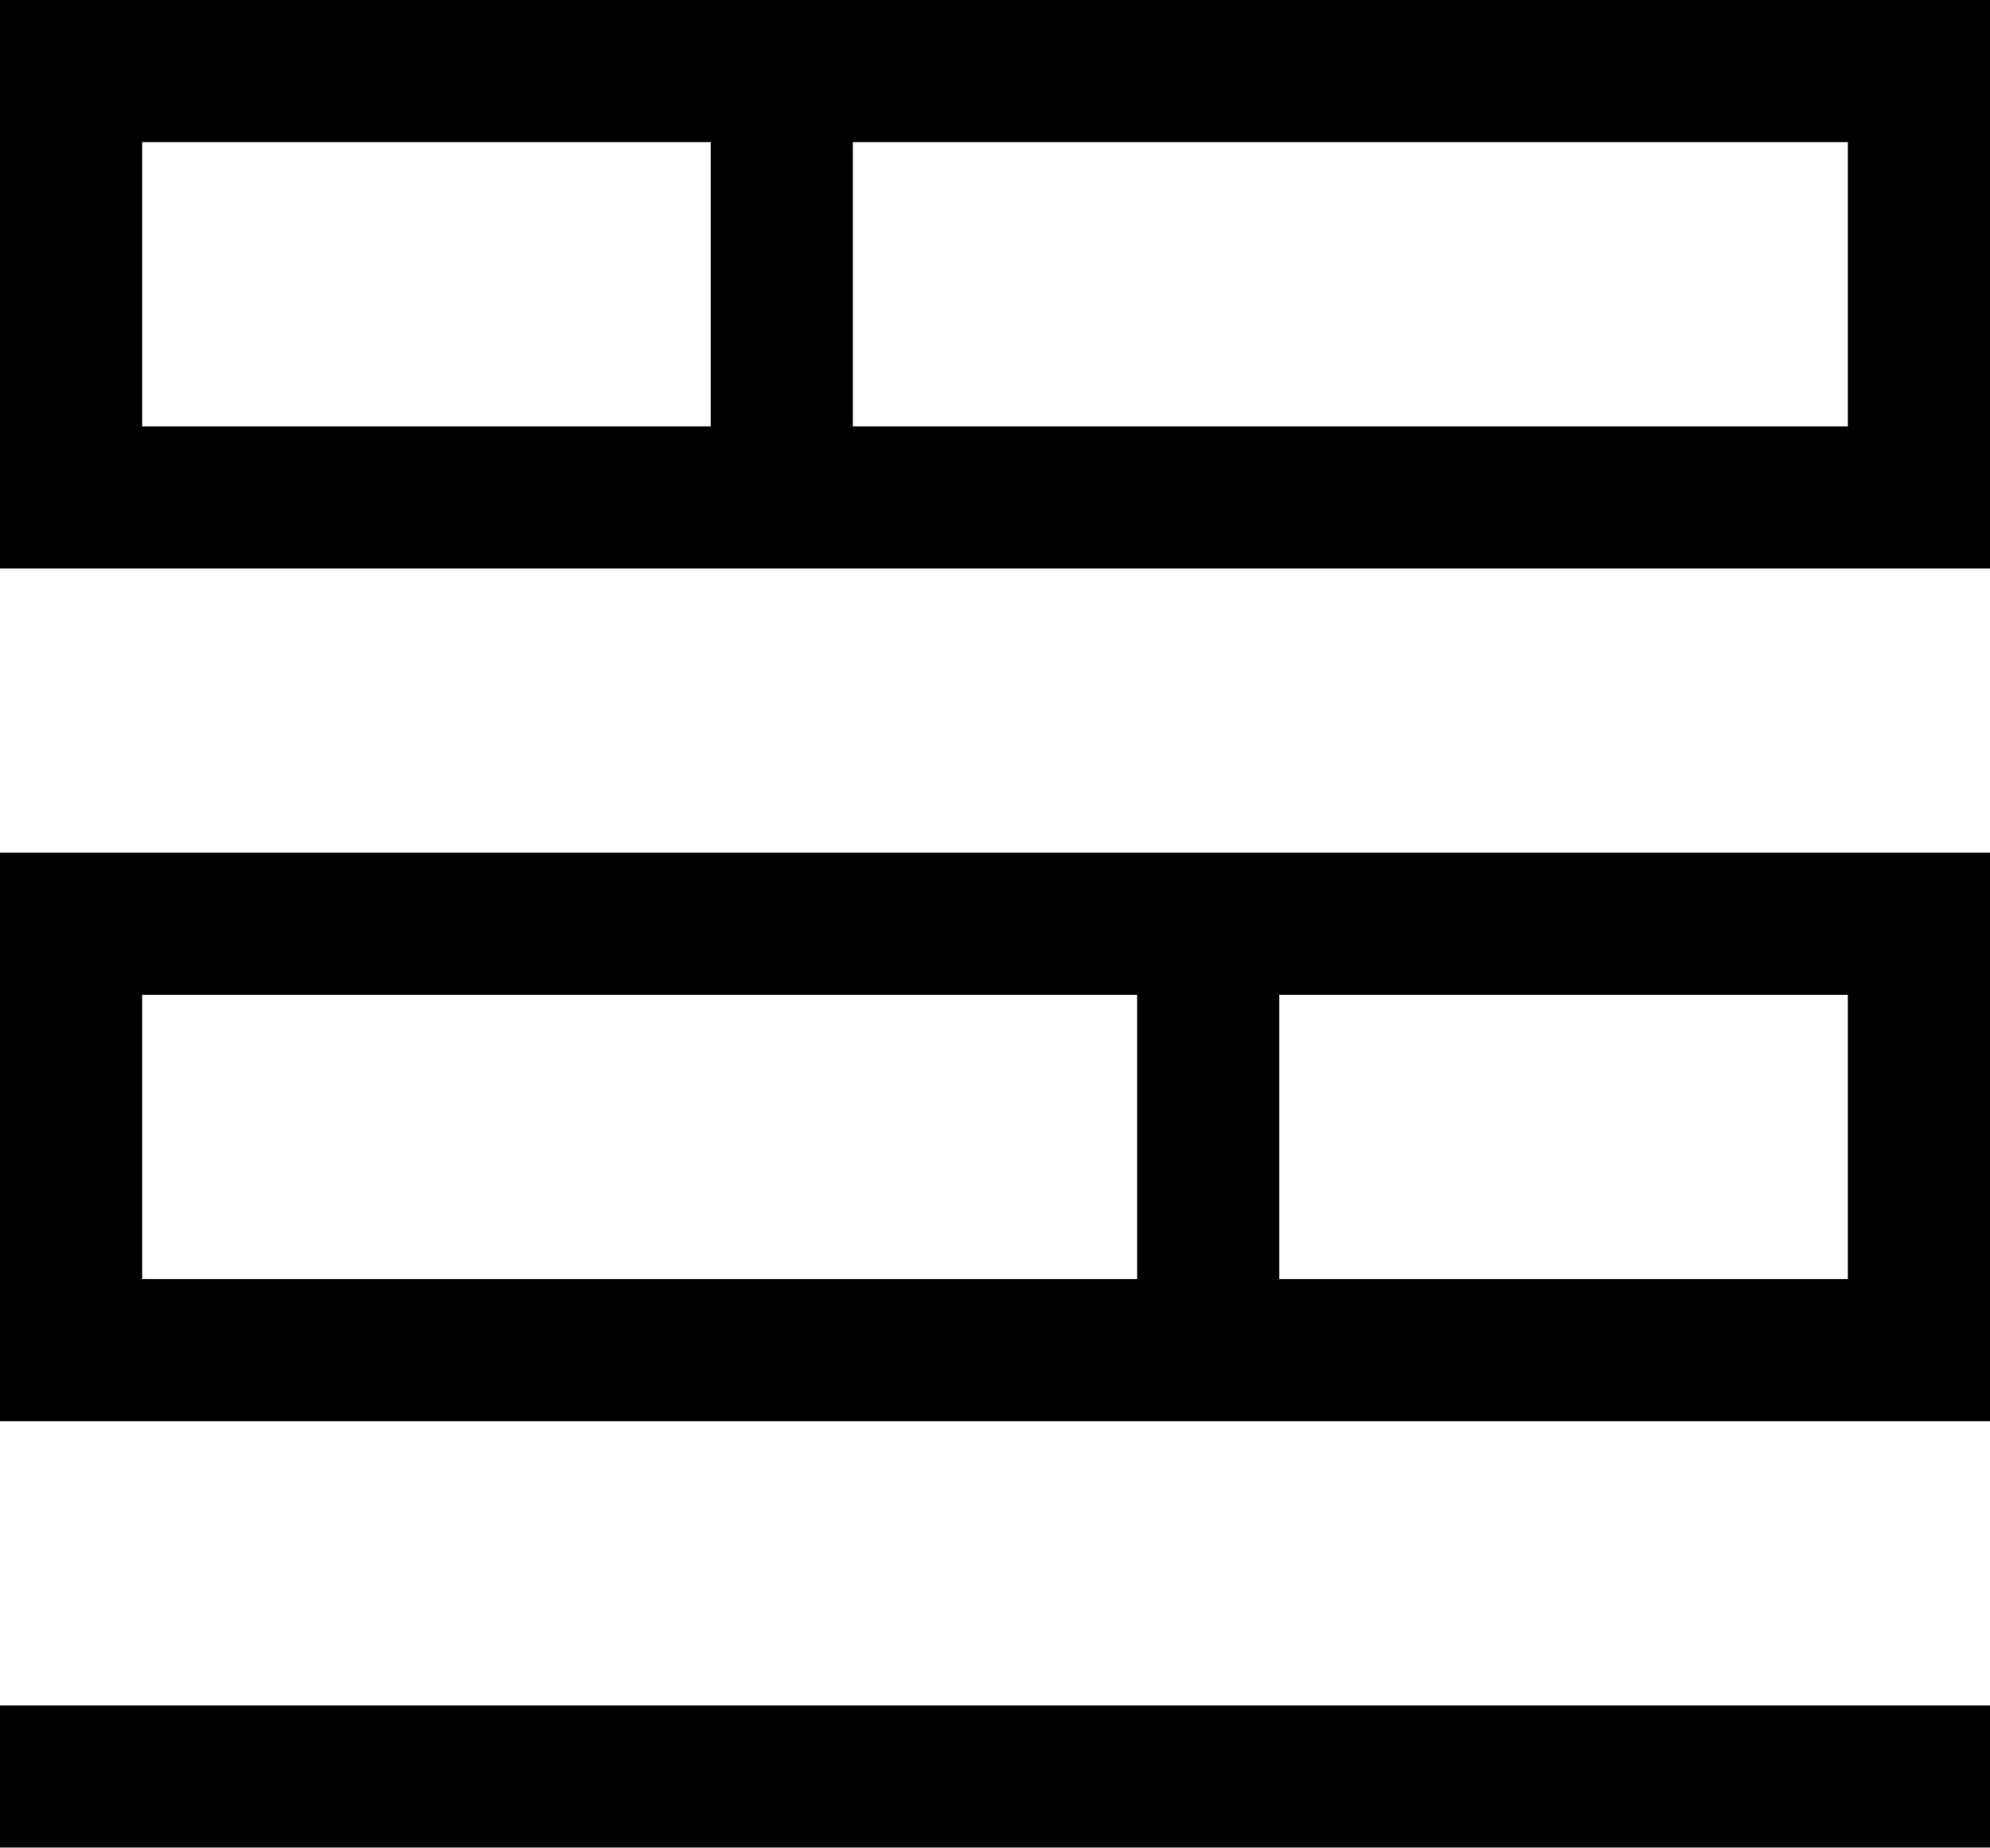
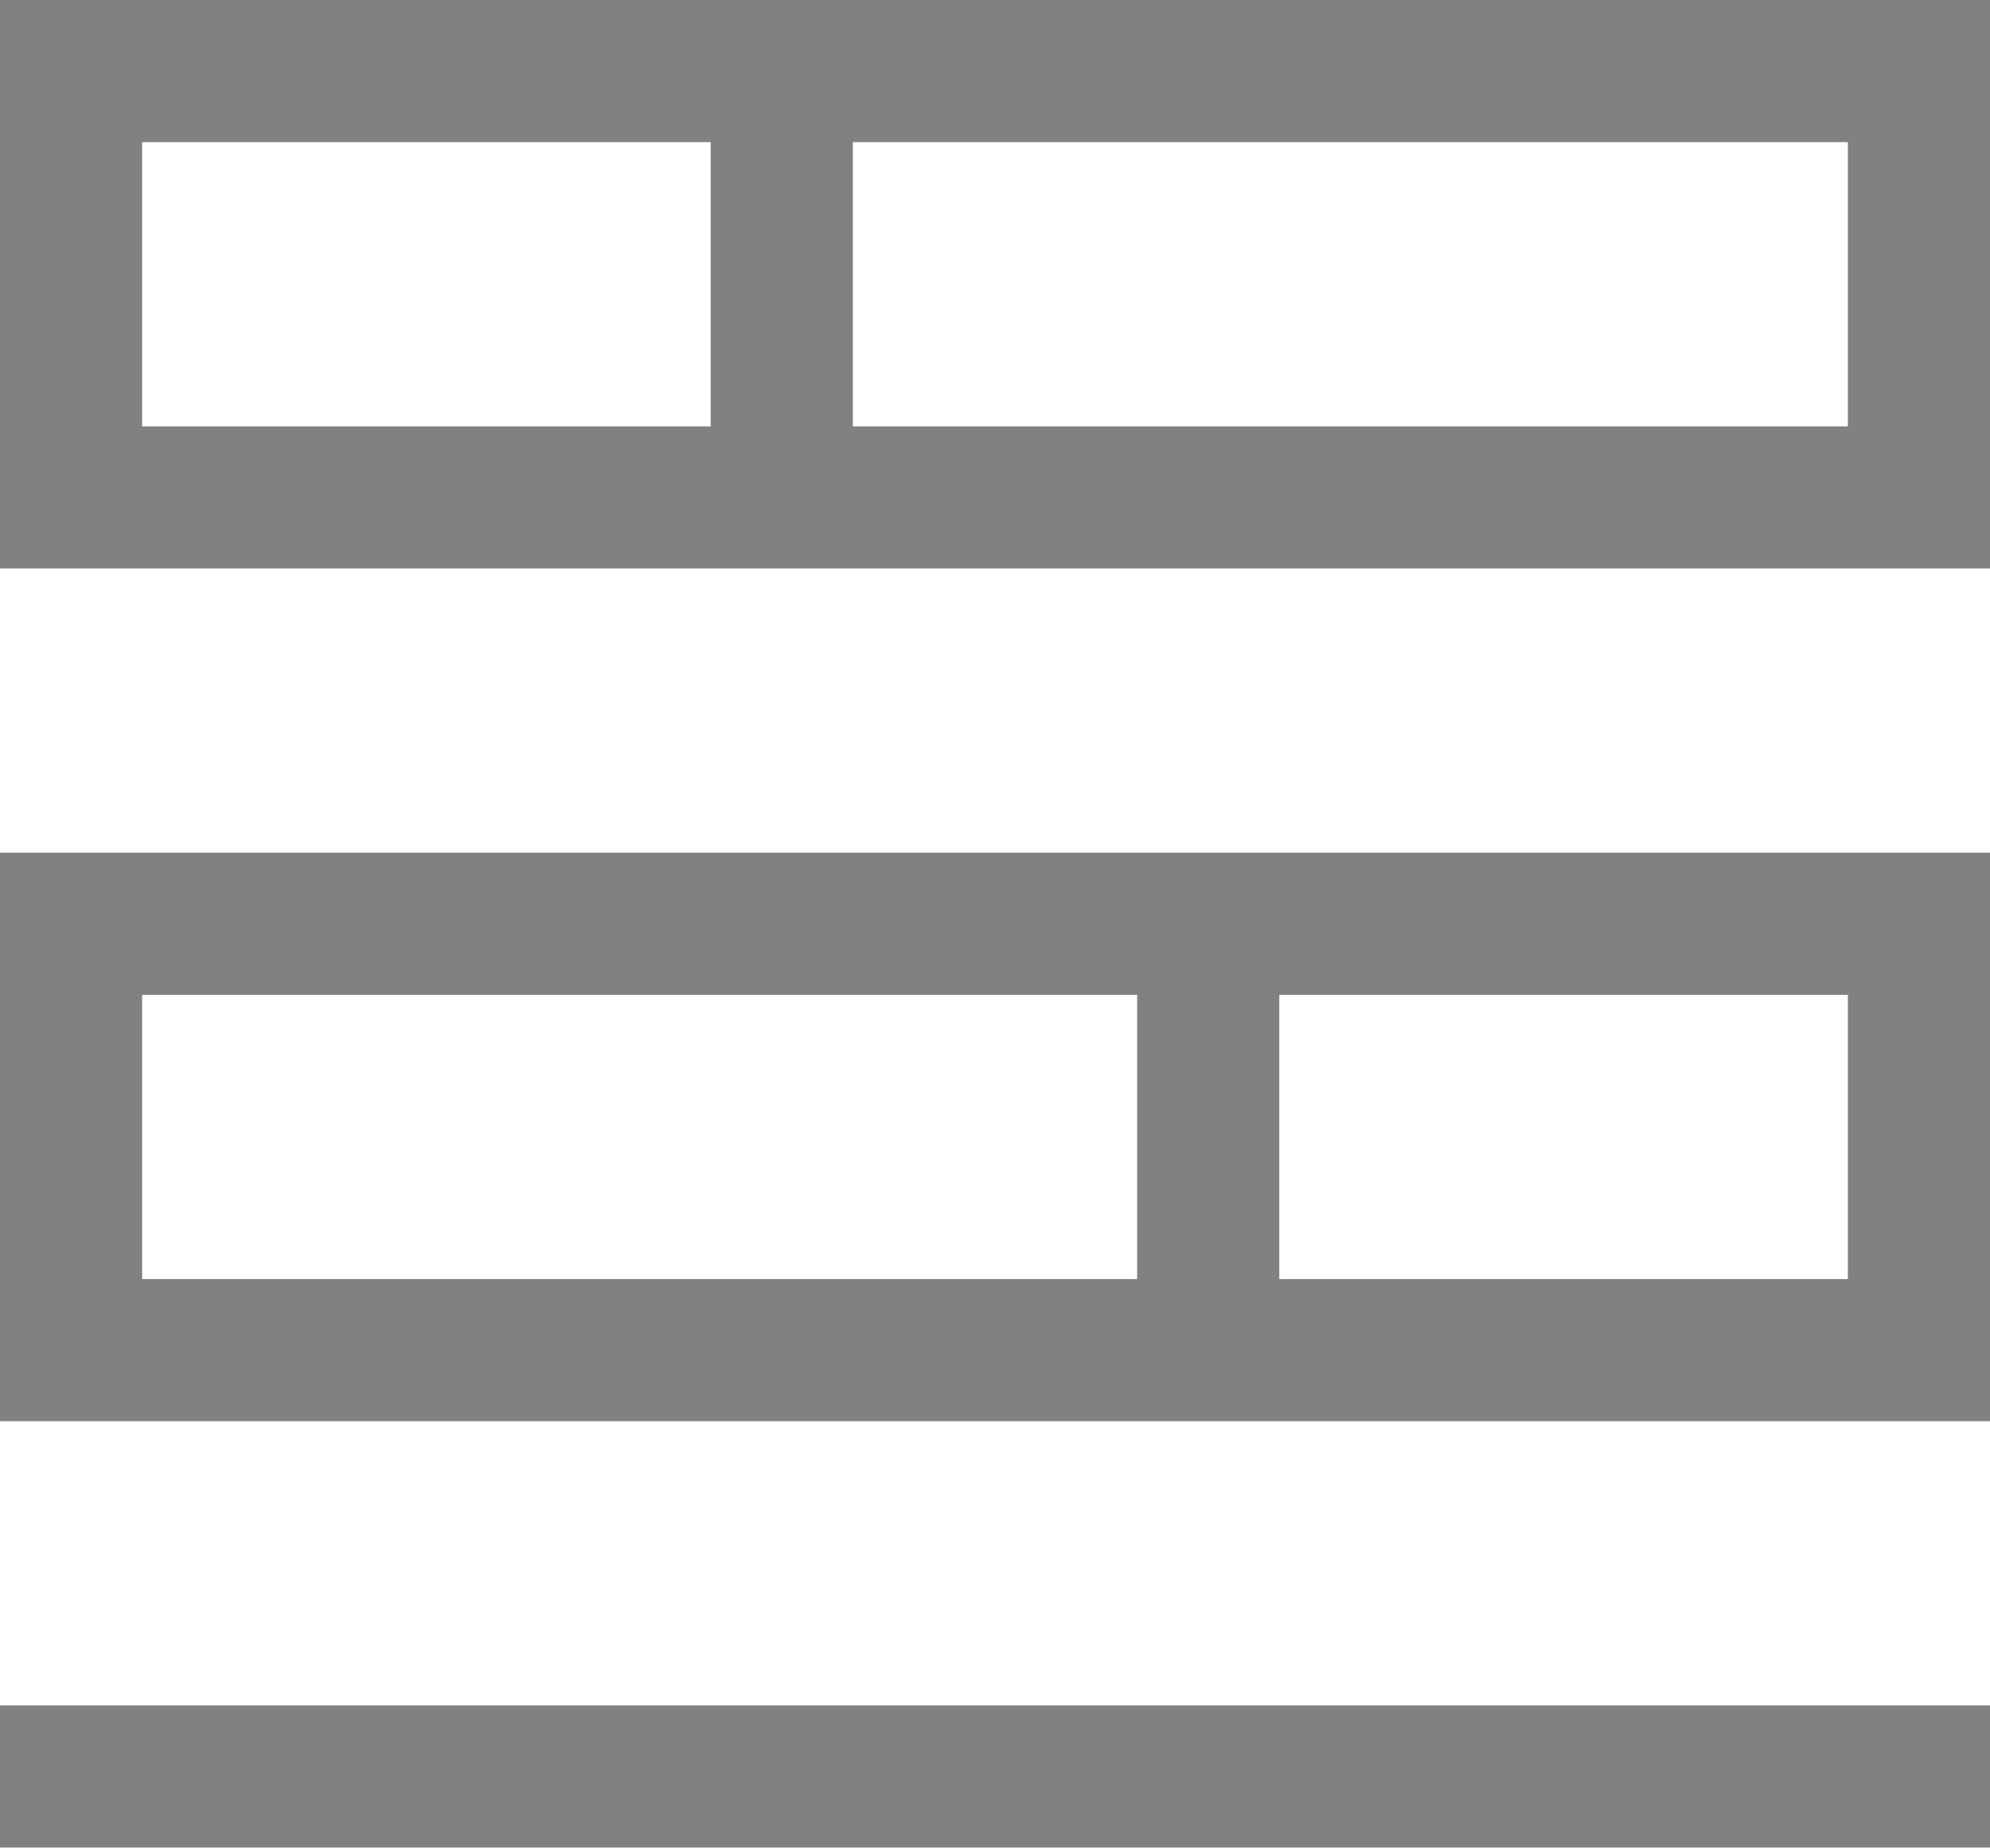
<svg xmlns="http://www.w3.org/2000/svg" version="1.1" id="Layer_1" x="0px" y="0px" viewBox="0 0 14 13" style="enable-background:new 0 0 14 13;" xml:space="preserve">
-   <path d="M0,13h14v-1H0V13z M0,10h14V6H0V10z M9,7h4v2H9V7z M1,7h7v2H1V7z M0,0v4h14V0H0z M5,3H1V1h4V3z M13,3H6V1h7V3z" />
+   <path style="fill: #818181;" d="M0,13h14v-1H0V13z M0,10h14V6H0V10z M9,7h4v2H9V7z M1,7h7v2H1V7z M0,0v4h14V0H0z M5,3H1V1h4V3z M13,3H6V1h7V3z" />
</svg>
